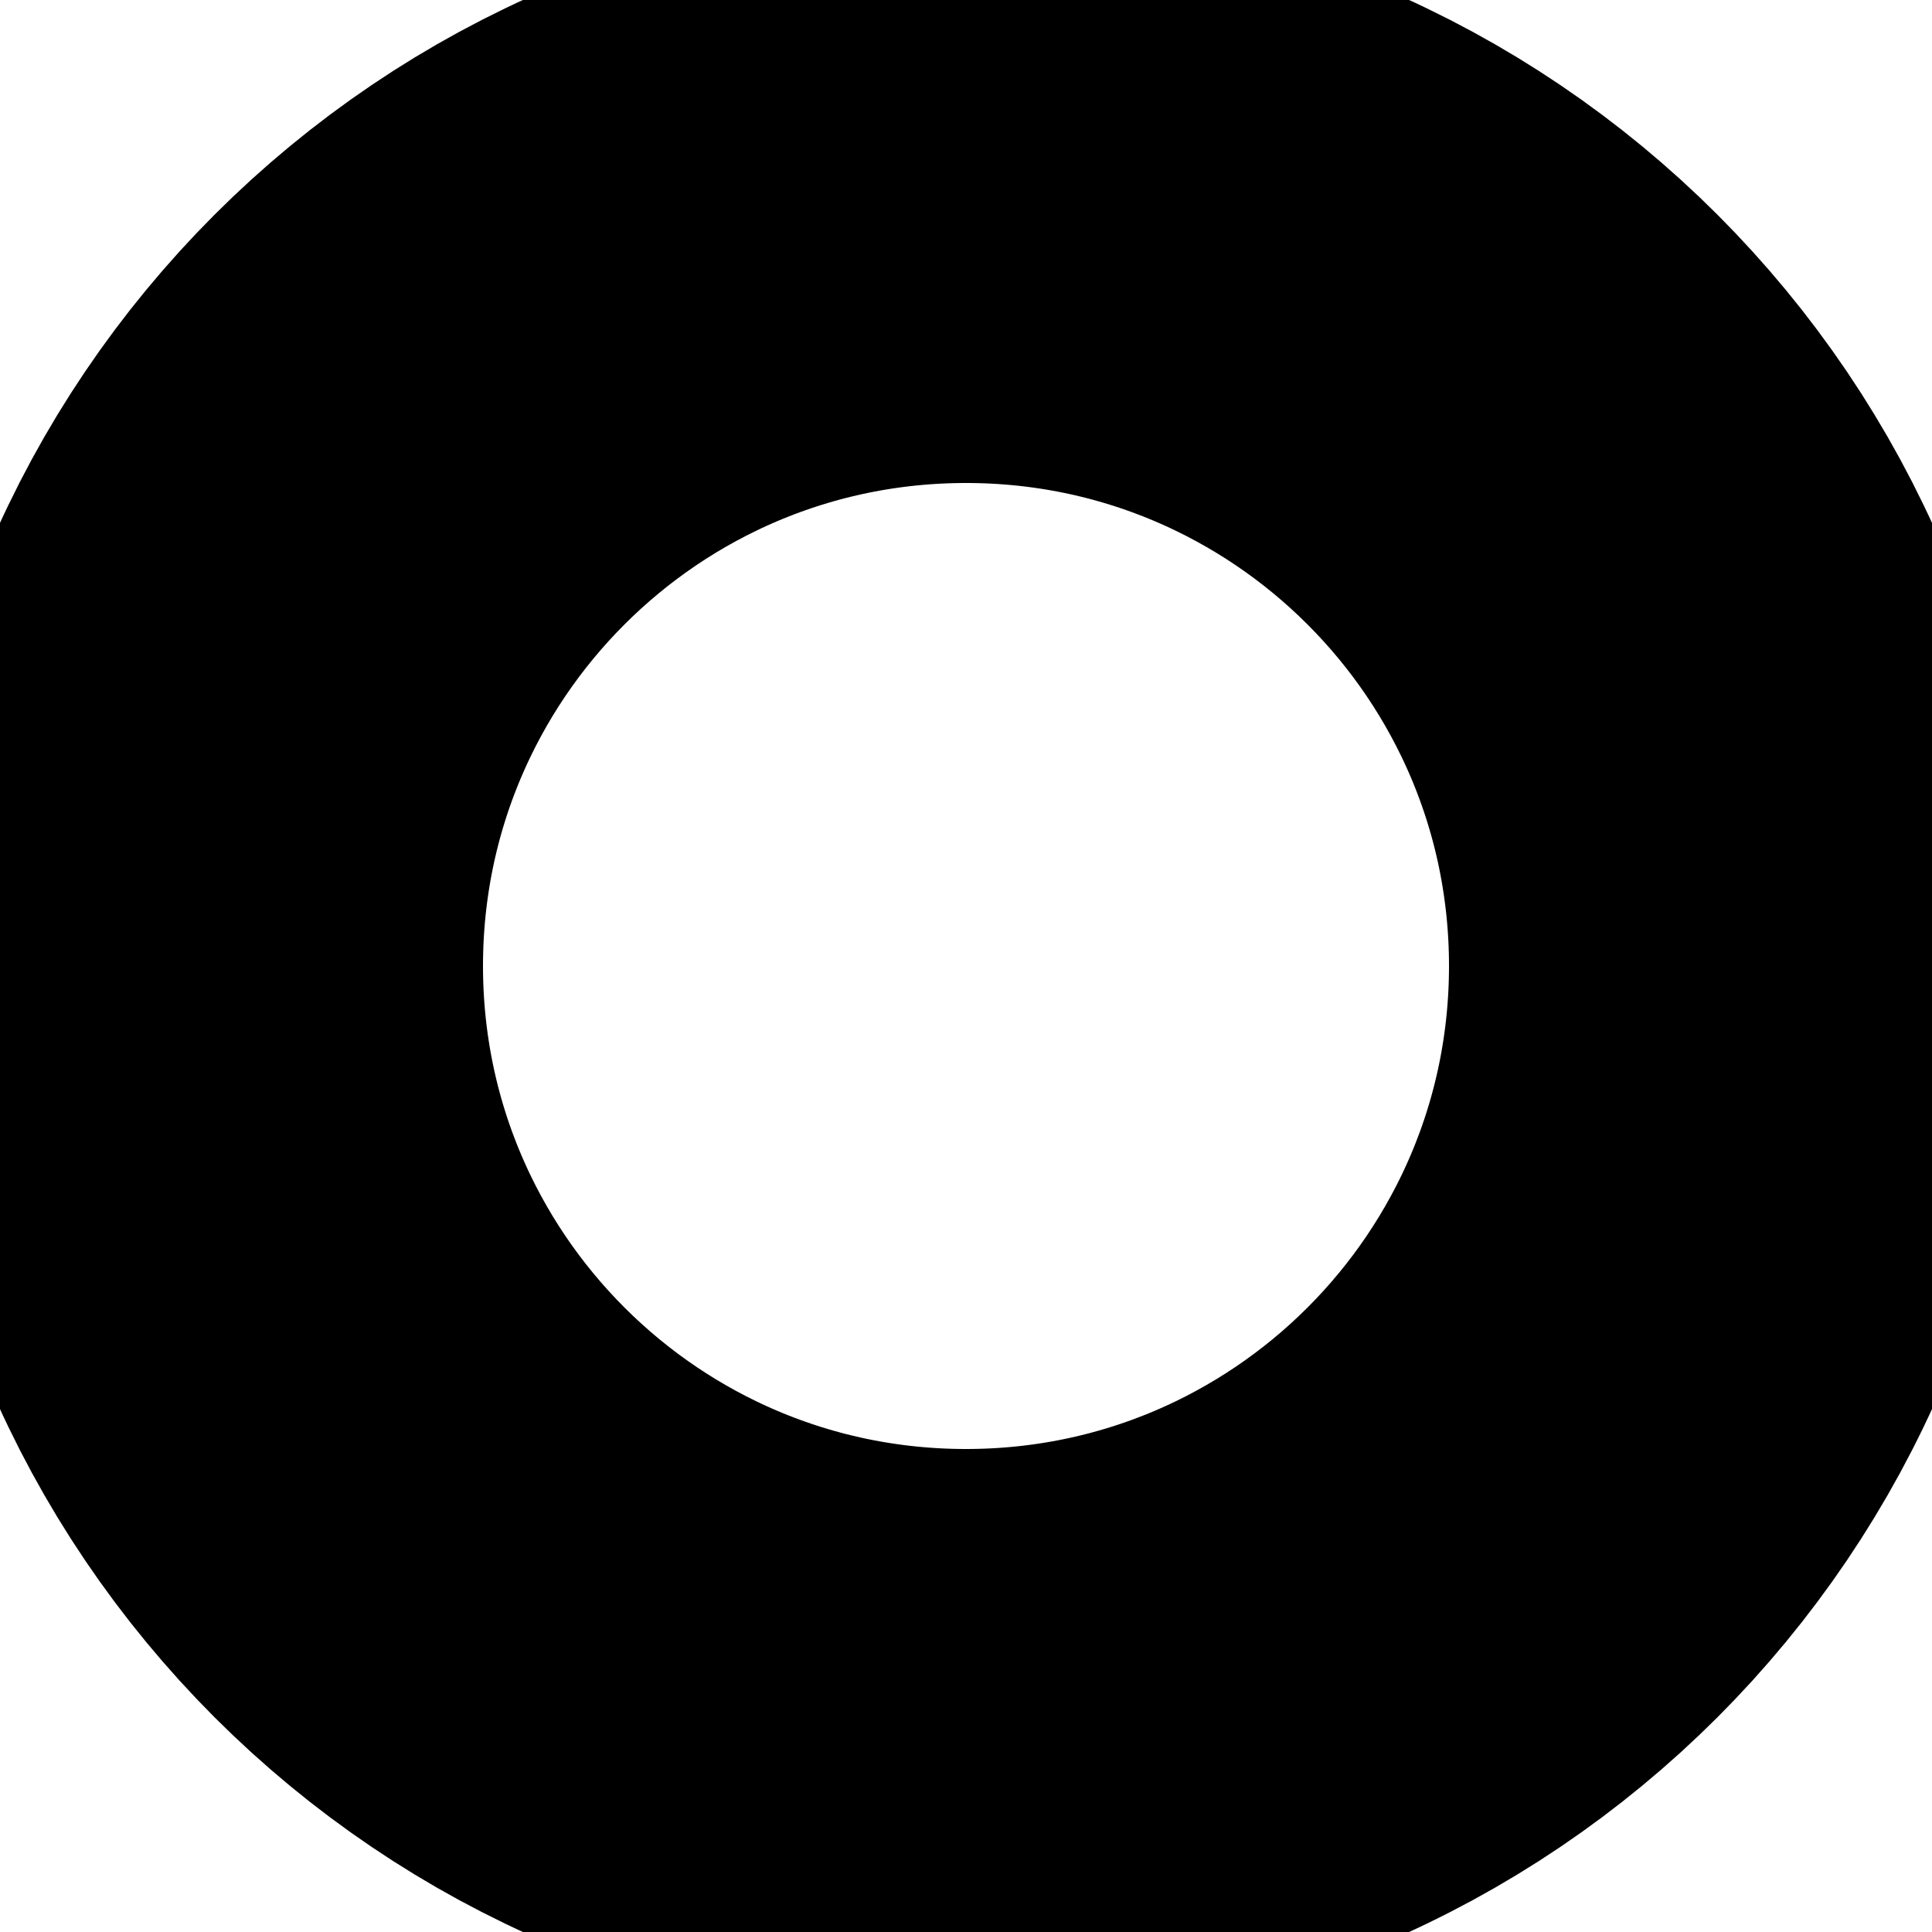
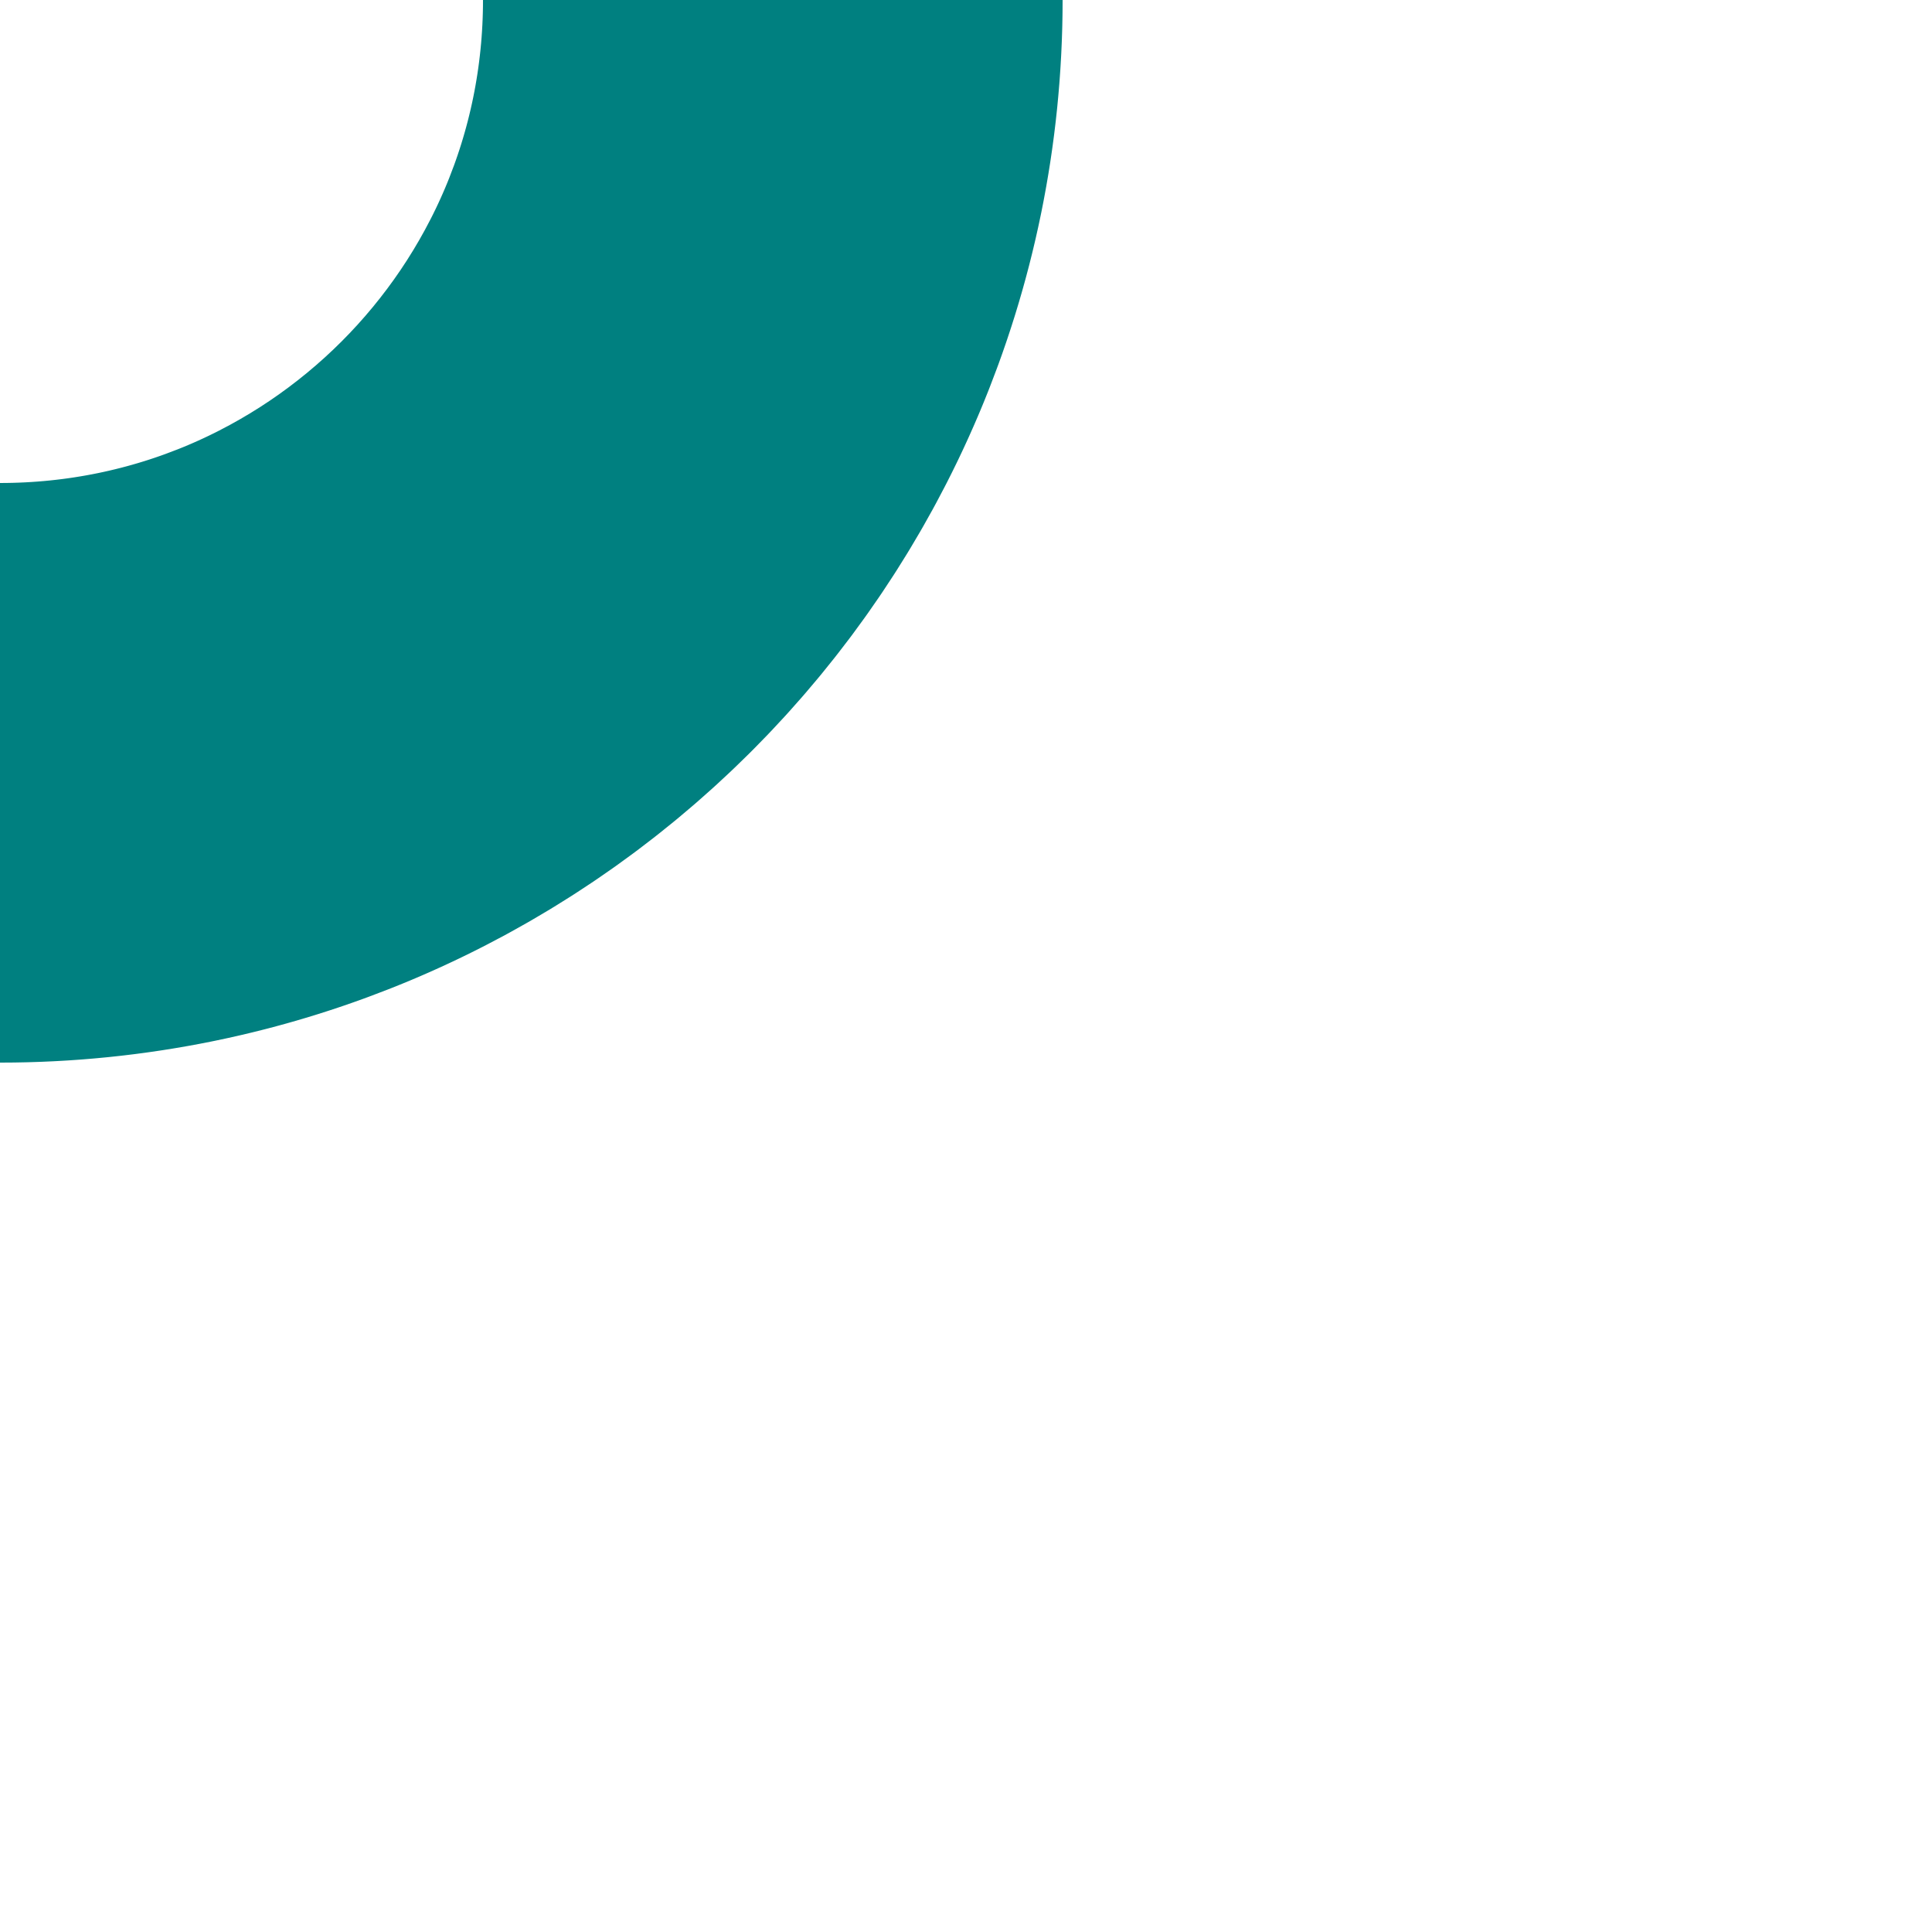
<svg xmlns="http://www.w3.org/2000/svg" width="100%" height="100%" viewBox="0 0 100 100" version="1.1" xml:space="preserve">
  <style>
        circle {
            fill: transparent;
-             stroke: black;
+             stroke: teal;

-             
+             stroke-dasharray: 300;
+             stroke-dashoffset: 0;
+             animation: dash 5s linear forwards reverse;
+         }
+         
+         @keyframes dash {
+             to {
+                 stroke-dashoffset: 300;
+             }
        }
    </style>
-   <circle cx="50" cy="50" r="40" stroke-width="30" />
+   <circle cx="0" cy="0" r="40" stroke-width="30" />
</svg>
